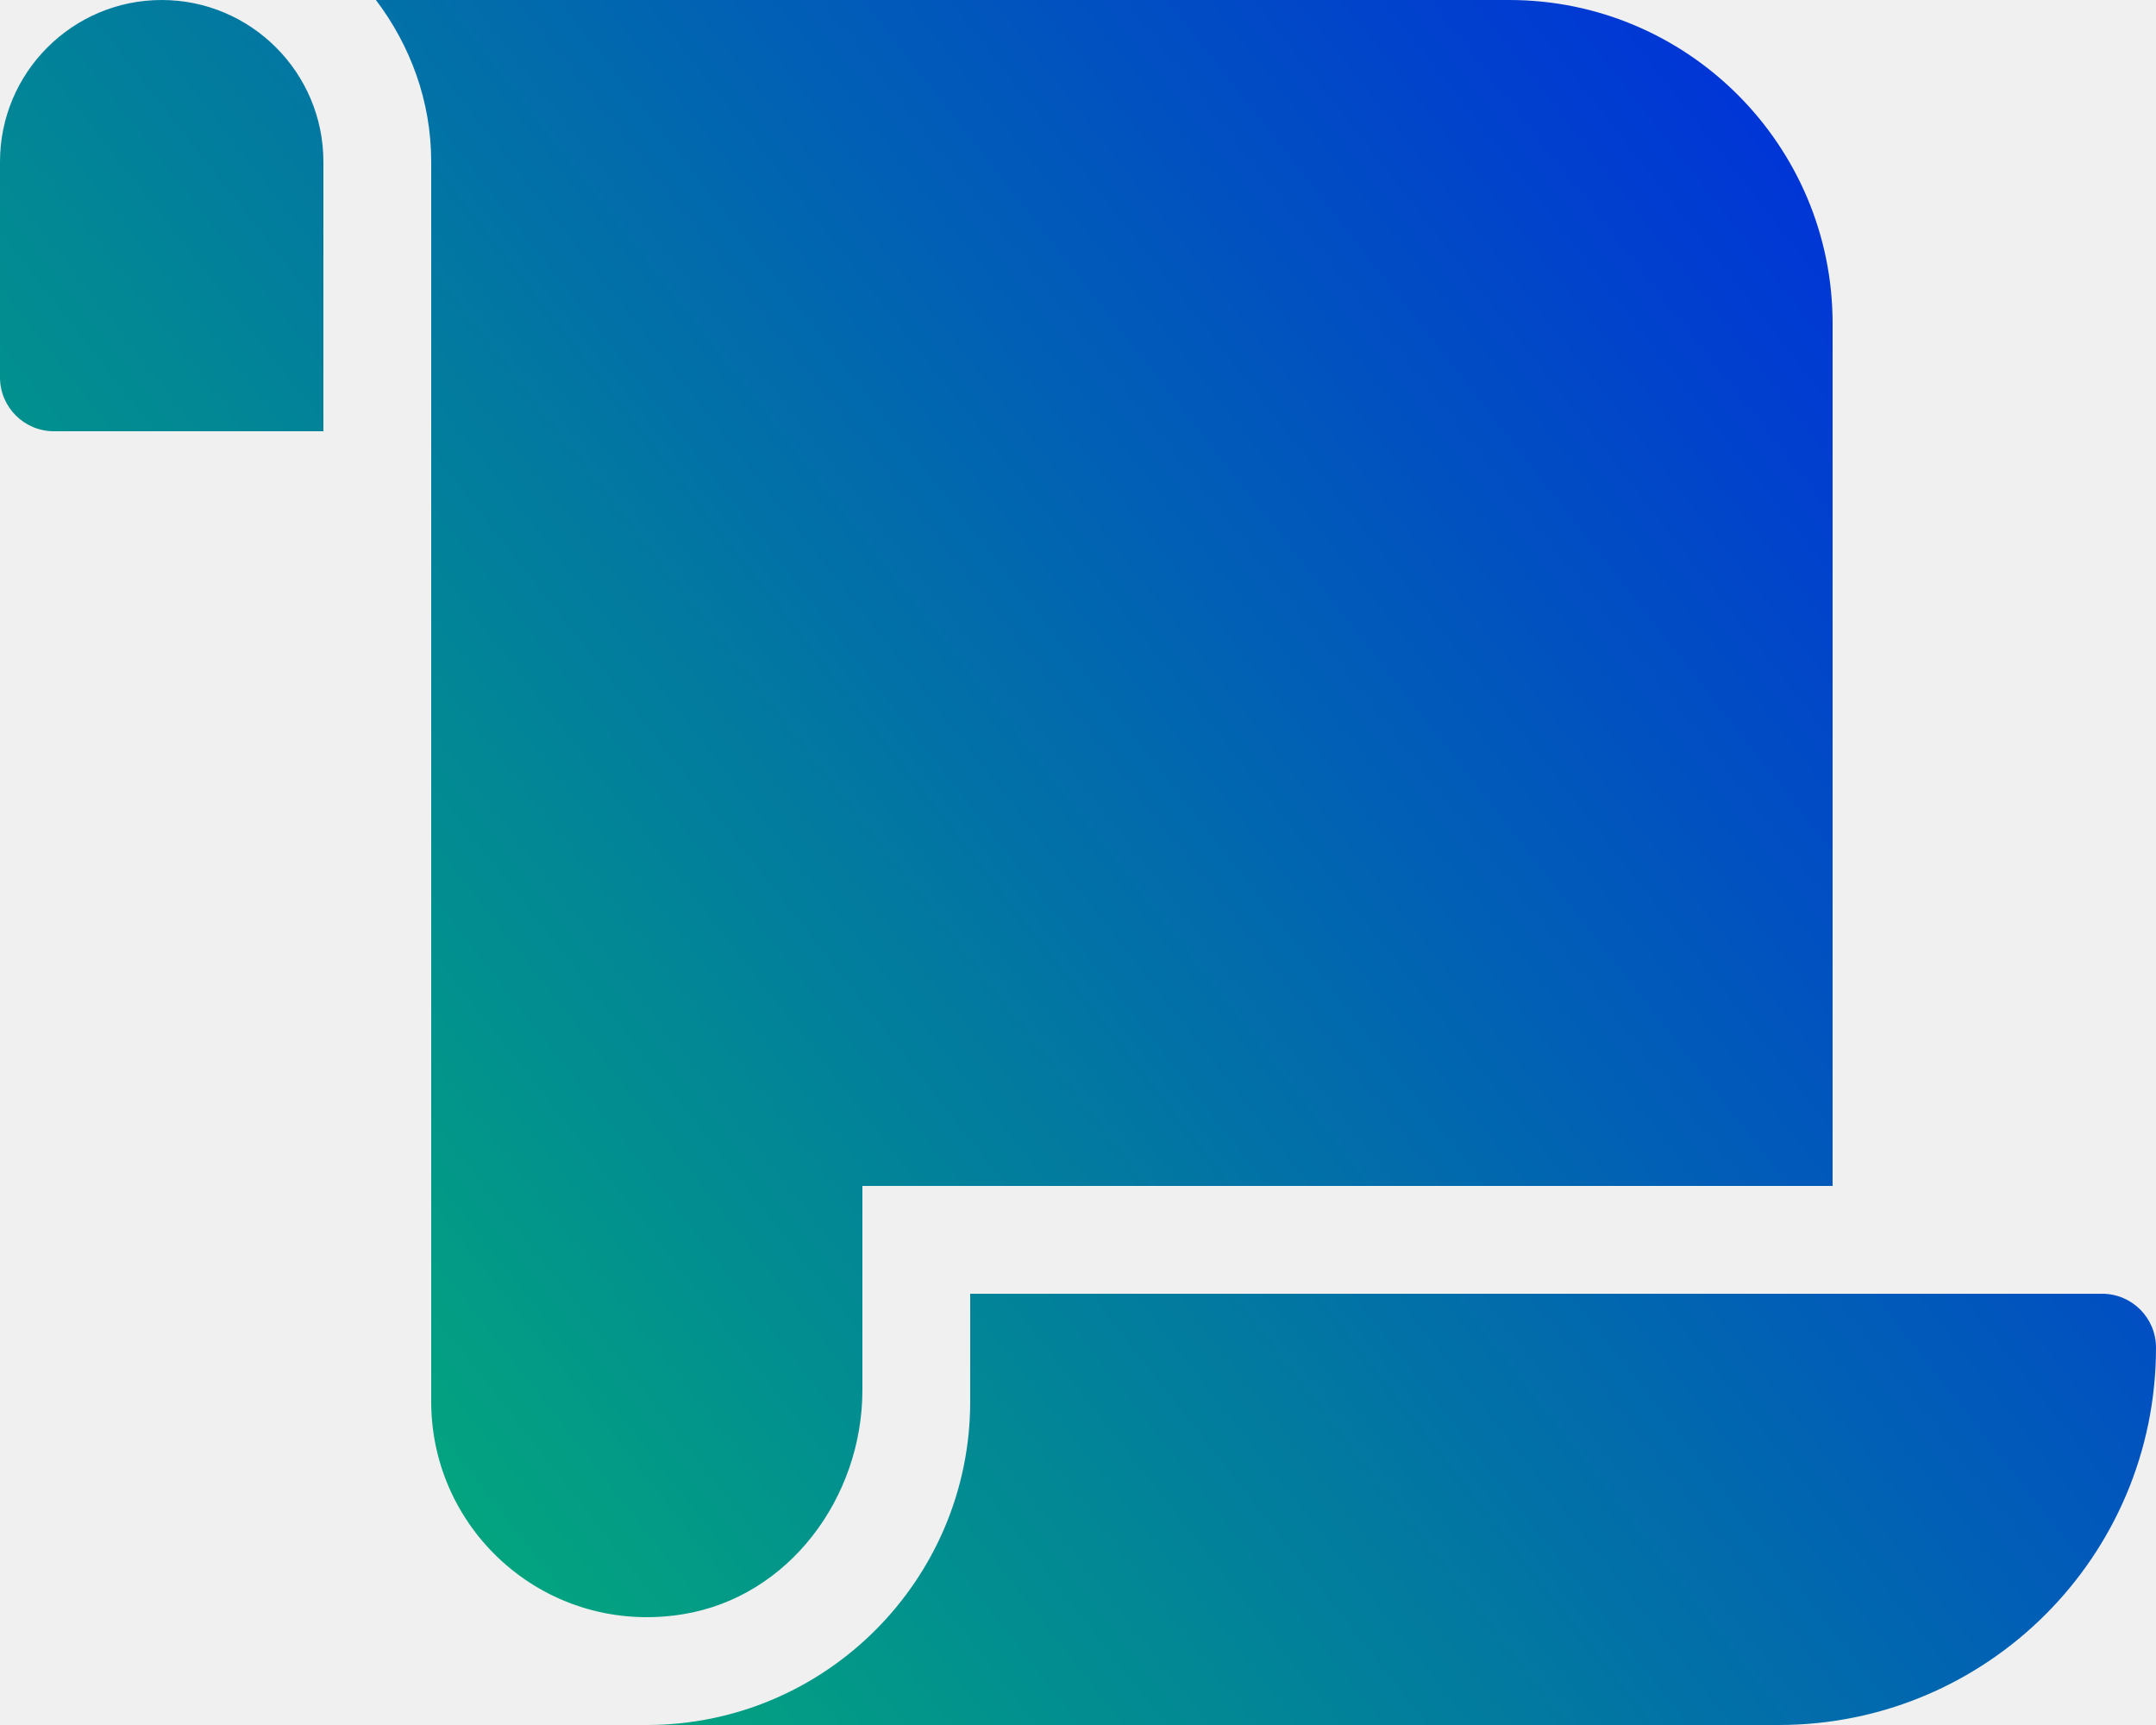
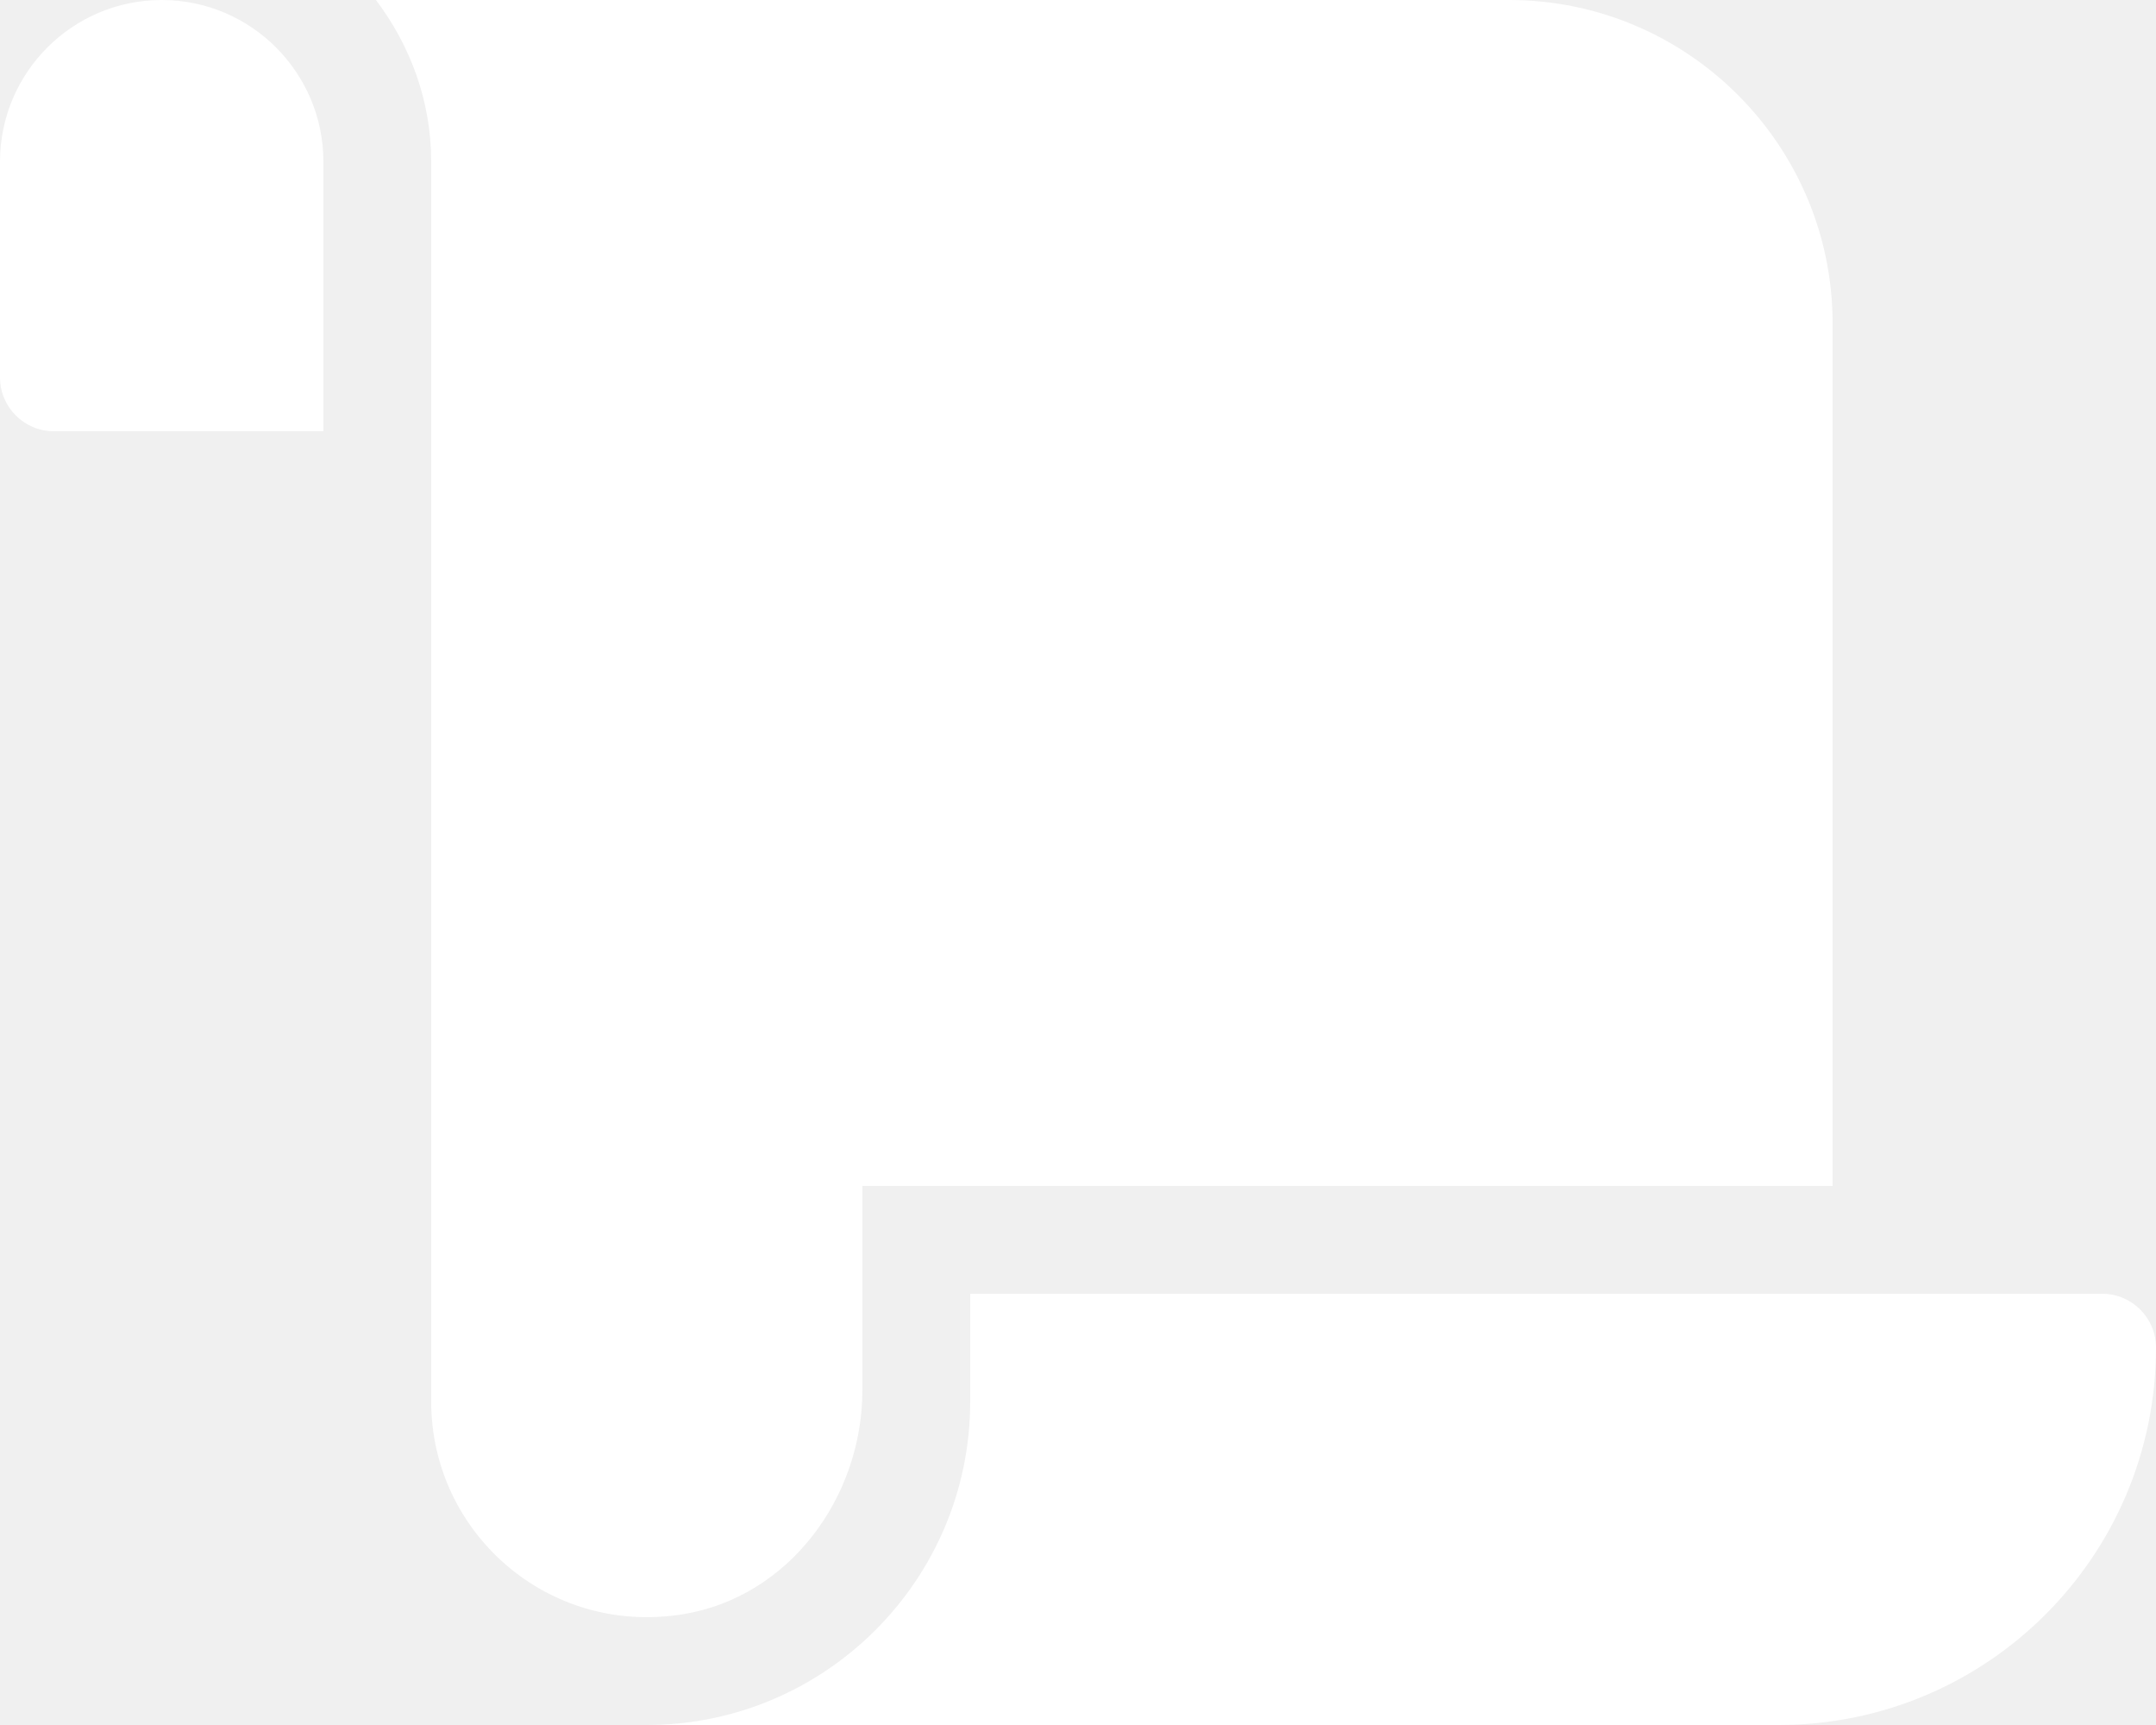
- <svg xmlns="http://www.w3.org/2000/svg" xmlns:xlink="http://www.w3.org/1999/xlink" viewBox="0 0 640 512" version="1.1" id="svg6031">
-   <defs id="defs6035">
-     <linearGradient id="linearGradient6586">
-       <stop style="stop-color:#03b075;stop-opacity:1" offset="0" id="stop6582" />
-       <stop style="stop-color:#0024e4;stop-opacity:1" offset="1" id="stop6584" />
-     </linearGradient>
-     <linearGradient xlink:href="#linearGradient6586" id="linearGradient6588" x1="58.576" y1="453.424" x2="619.39" y2="15.186" gradientUnits="userSpaceOnUse" />
-   </defs>
-   <path d="M48 0C21.53 0 0 21.53 0 48v64c0 8.84 7.16 16 16 16h80V48C96 21.53 74.47 0 48 0zm208 412.57V352h288V96c0-52.94-43.06-96-96-96H111.59C121.74 13.41 128 29.92 128 48v368c0 38.87 34.65 69.65 74.75 63.12C234.22 474 256 444.46 256 412.57zM288 384v32c0 52.93-43.06 96-96 96h336c61.86 0 112-50.14 112-112 0-8.84-7.16-16-16-16H288z" id="path6029" style="fill-opacity:1;fill:url(#linearGradient6588)" />
+ <svg xmlns="http://www.w3.org/2000/svg" viewBox="0 0 640 512">
+   <path style="fill:#FFF;" d="M48 0C21.53 0 0 21.53 0 48v64c0 8.84 7.16 16 16 16h80V48C96 21.53 74.47 0 48 0zm208 412.57V352h288V96c0-52.94-43.06-96-96-96H111.59C121.74 13.41 128 29.92 128 48v368c0 38.87 34.65 69.65 74.75 63.12C234.22 474 256 444.46 256 412.57zM288 384v32c0 52.93-43.06 96-96 96h336c61.86 0 112-50.14 112-112 0-8.84-7.16-16-16-16H288z" />
</svg>
